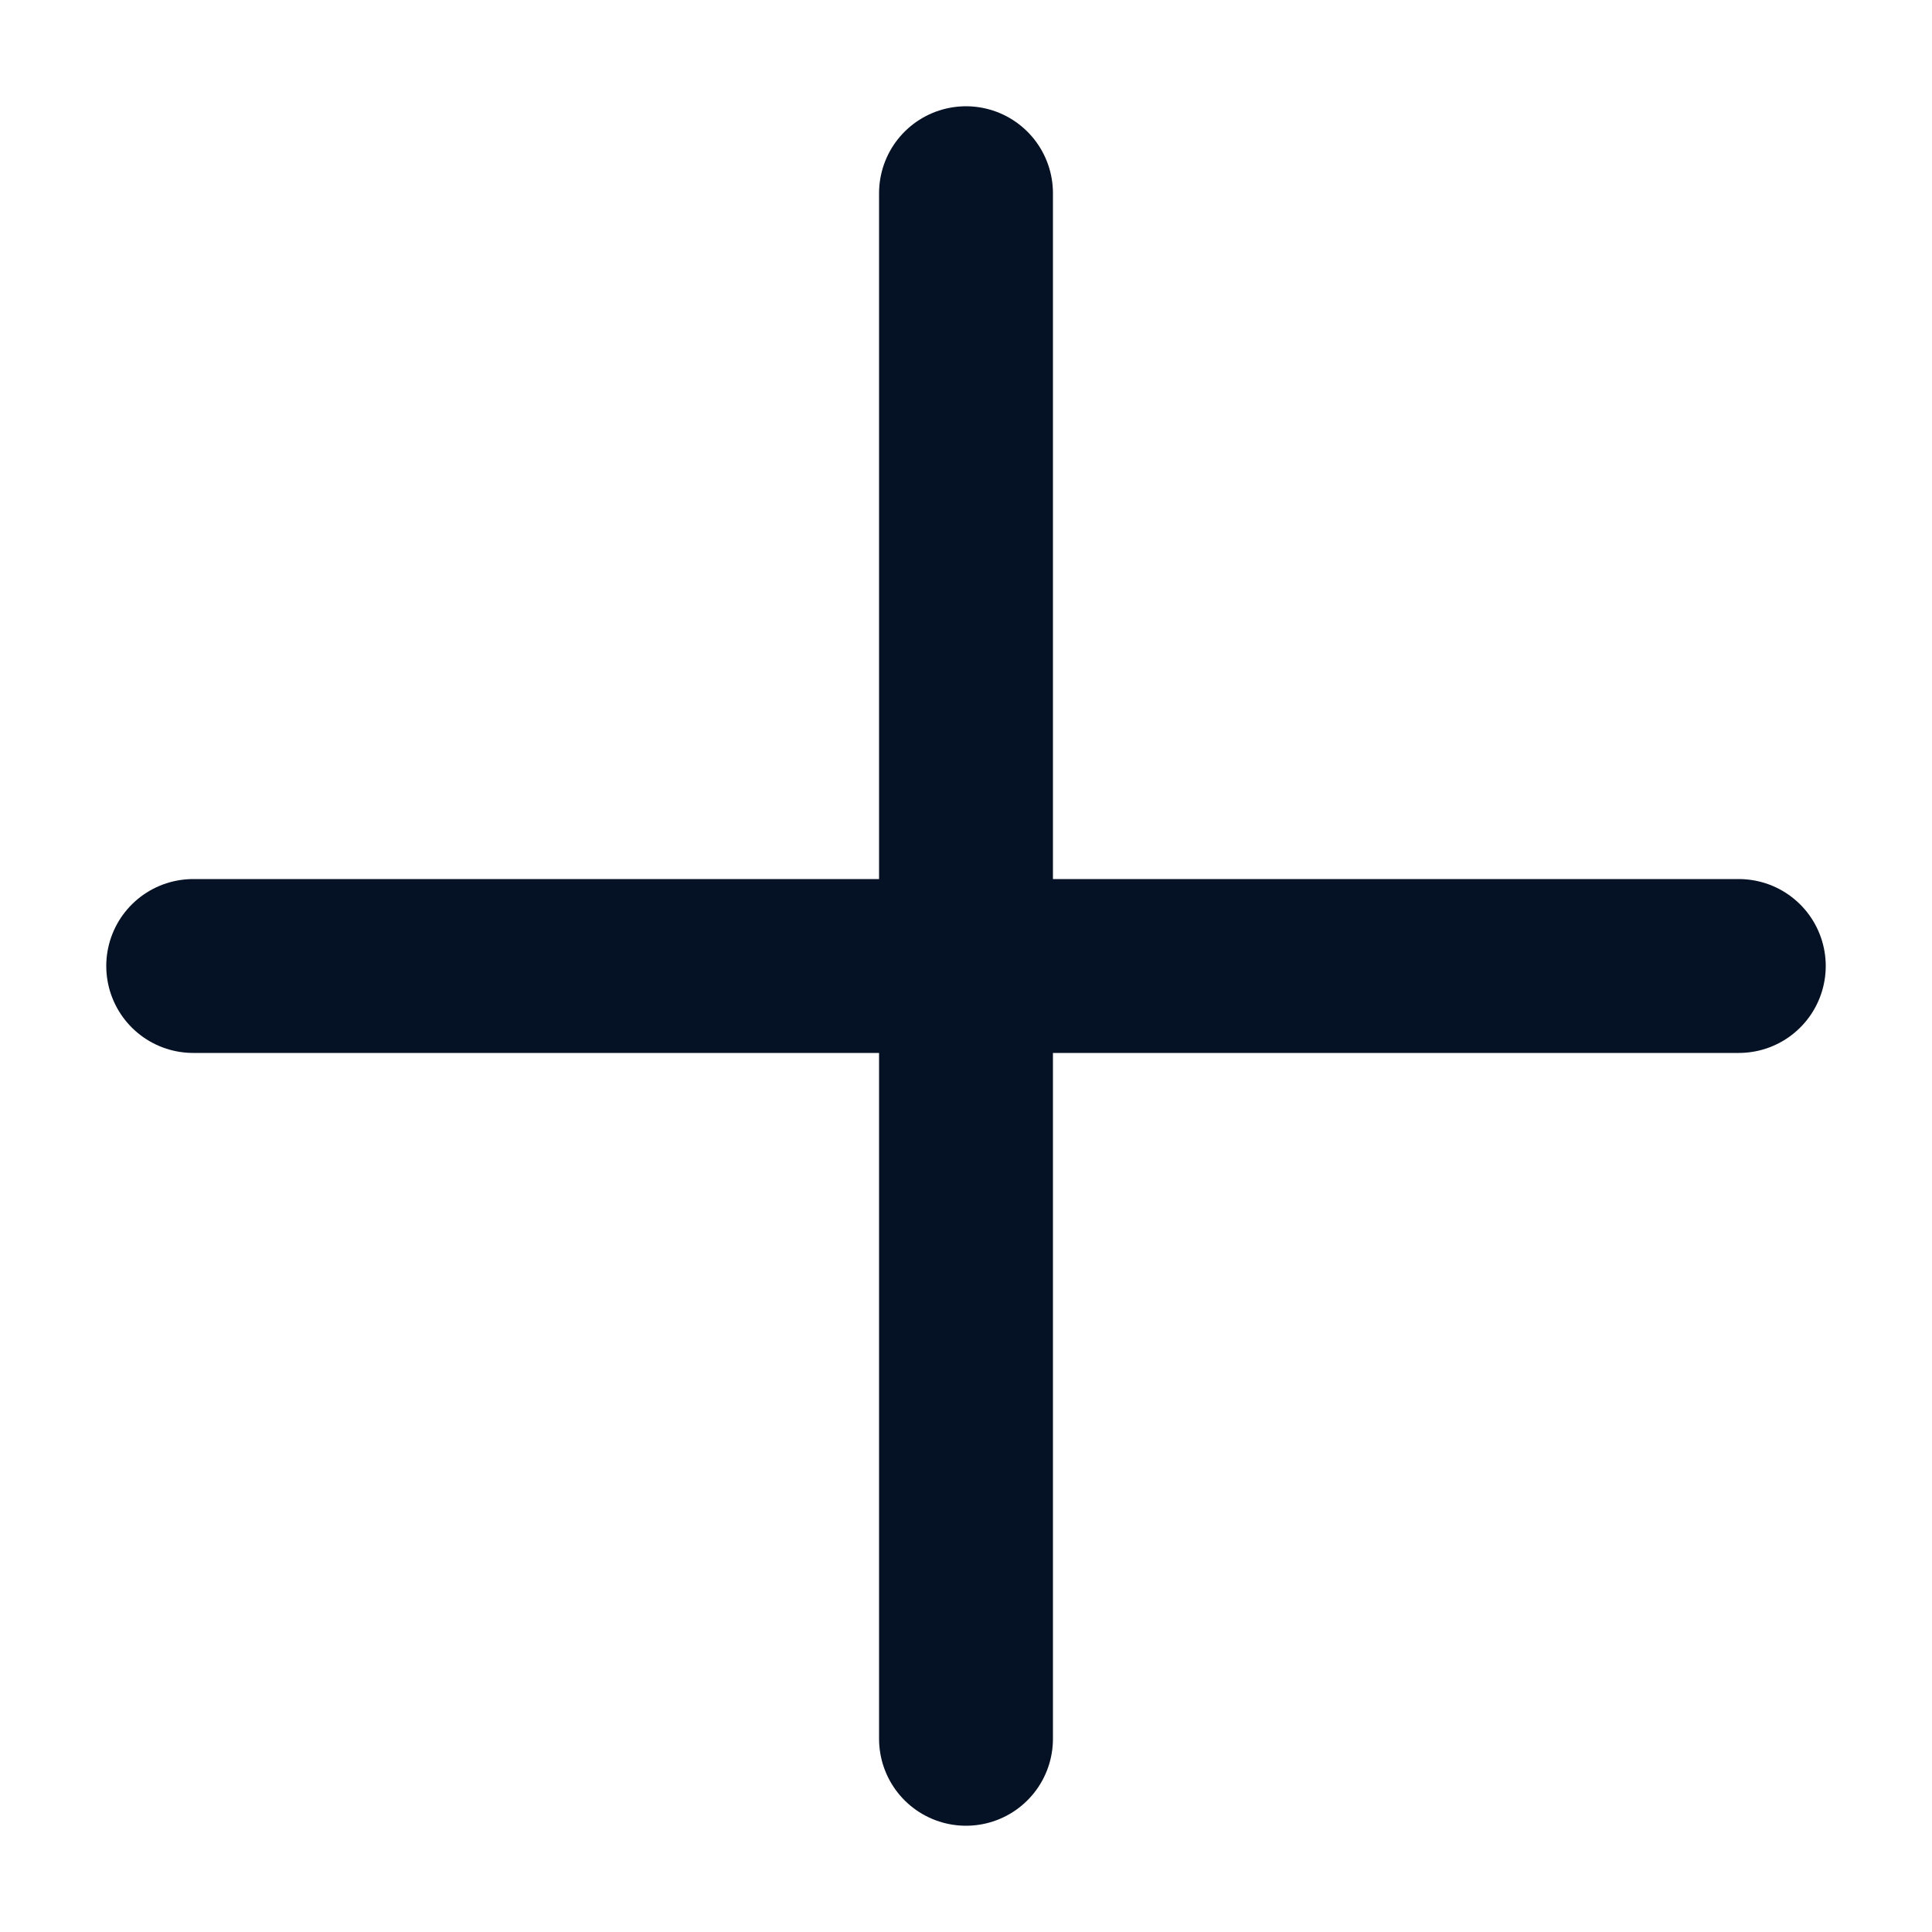
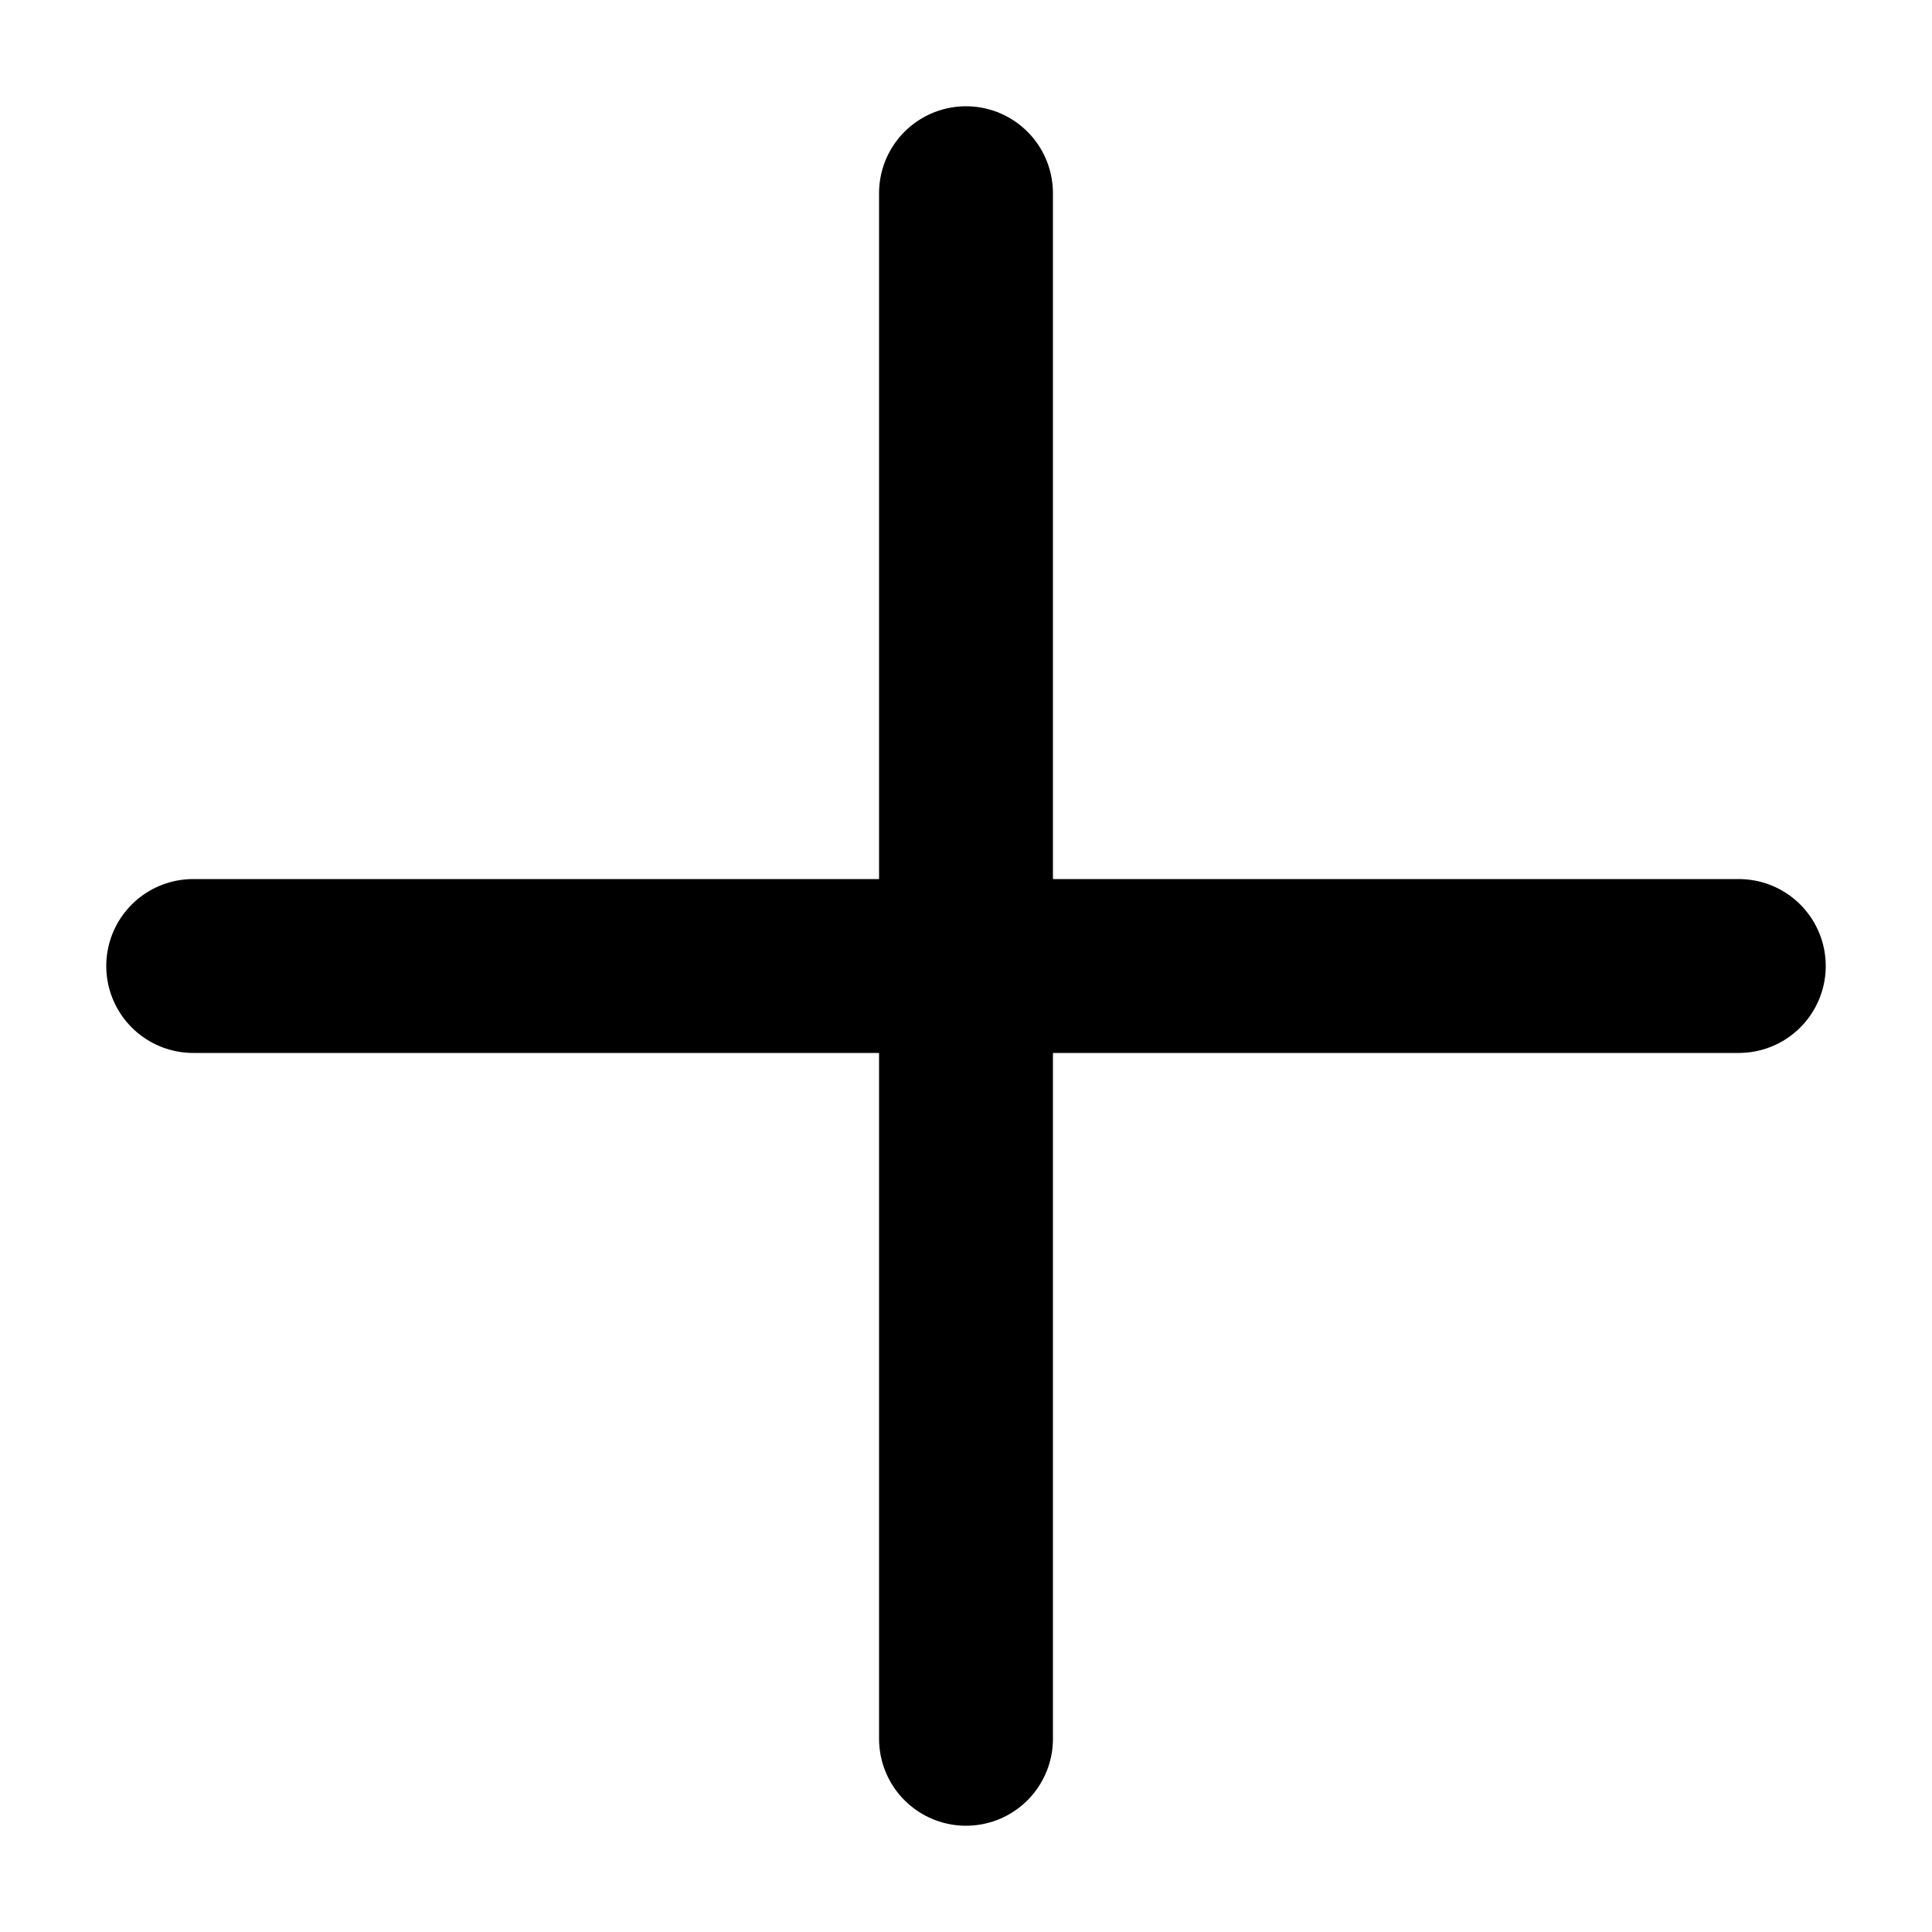
<svg xmlns="http://www.w3.org/2000/svg" width="20" height="20" viewBox="0 0 20 20" fill="none">
-   <path d="M2 10H18" stroke="#051225" stroke-width="1.8" stroke-linecap="round" />
-   <path d="M10 18L10 2" stroke="#051225" stroke-width="1.8" stroke-linecap="round" />
+   <path d="M2 10H18" stroke="currentColor" stroke-width="1.8" stroke-linecap="round" />
+   <path d="M10 18L10 2" stroke="currentColor" stroke-width="1.8" stroke-linecap="round" />
</svg>
